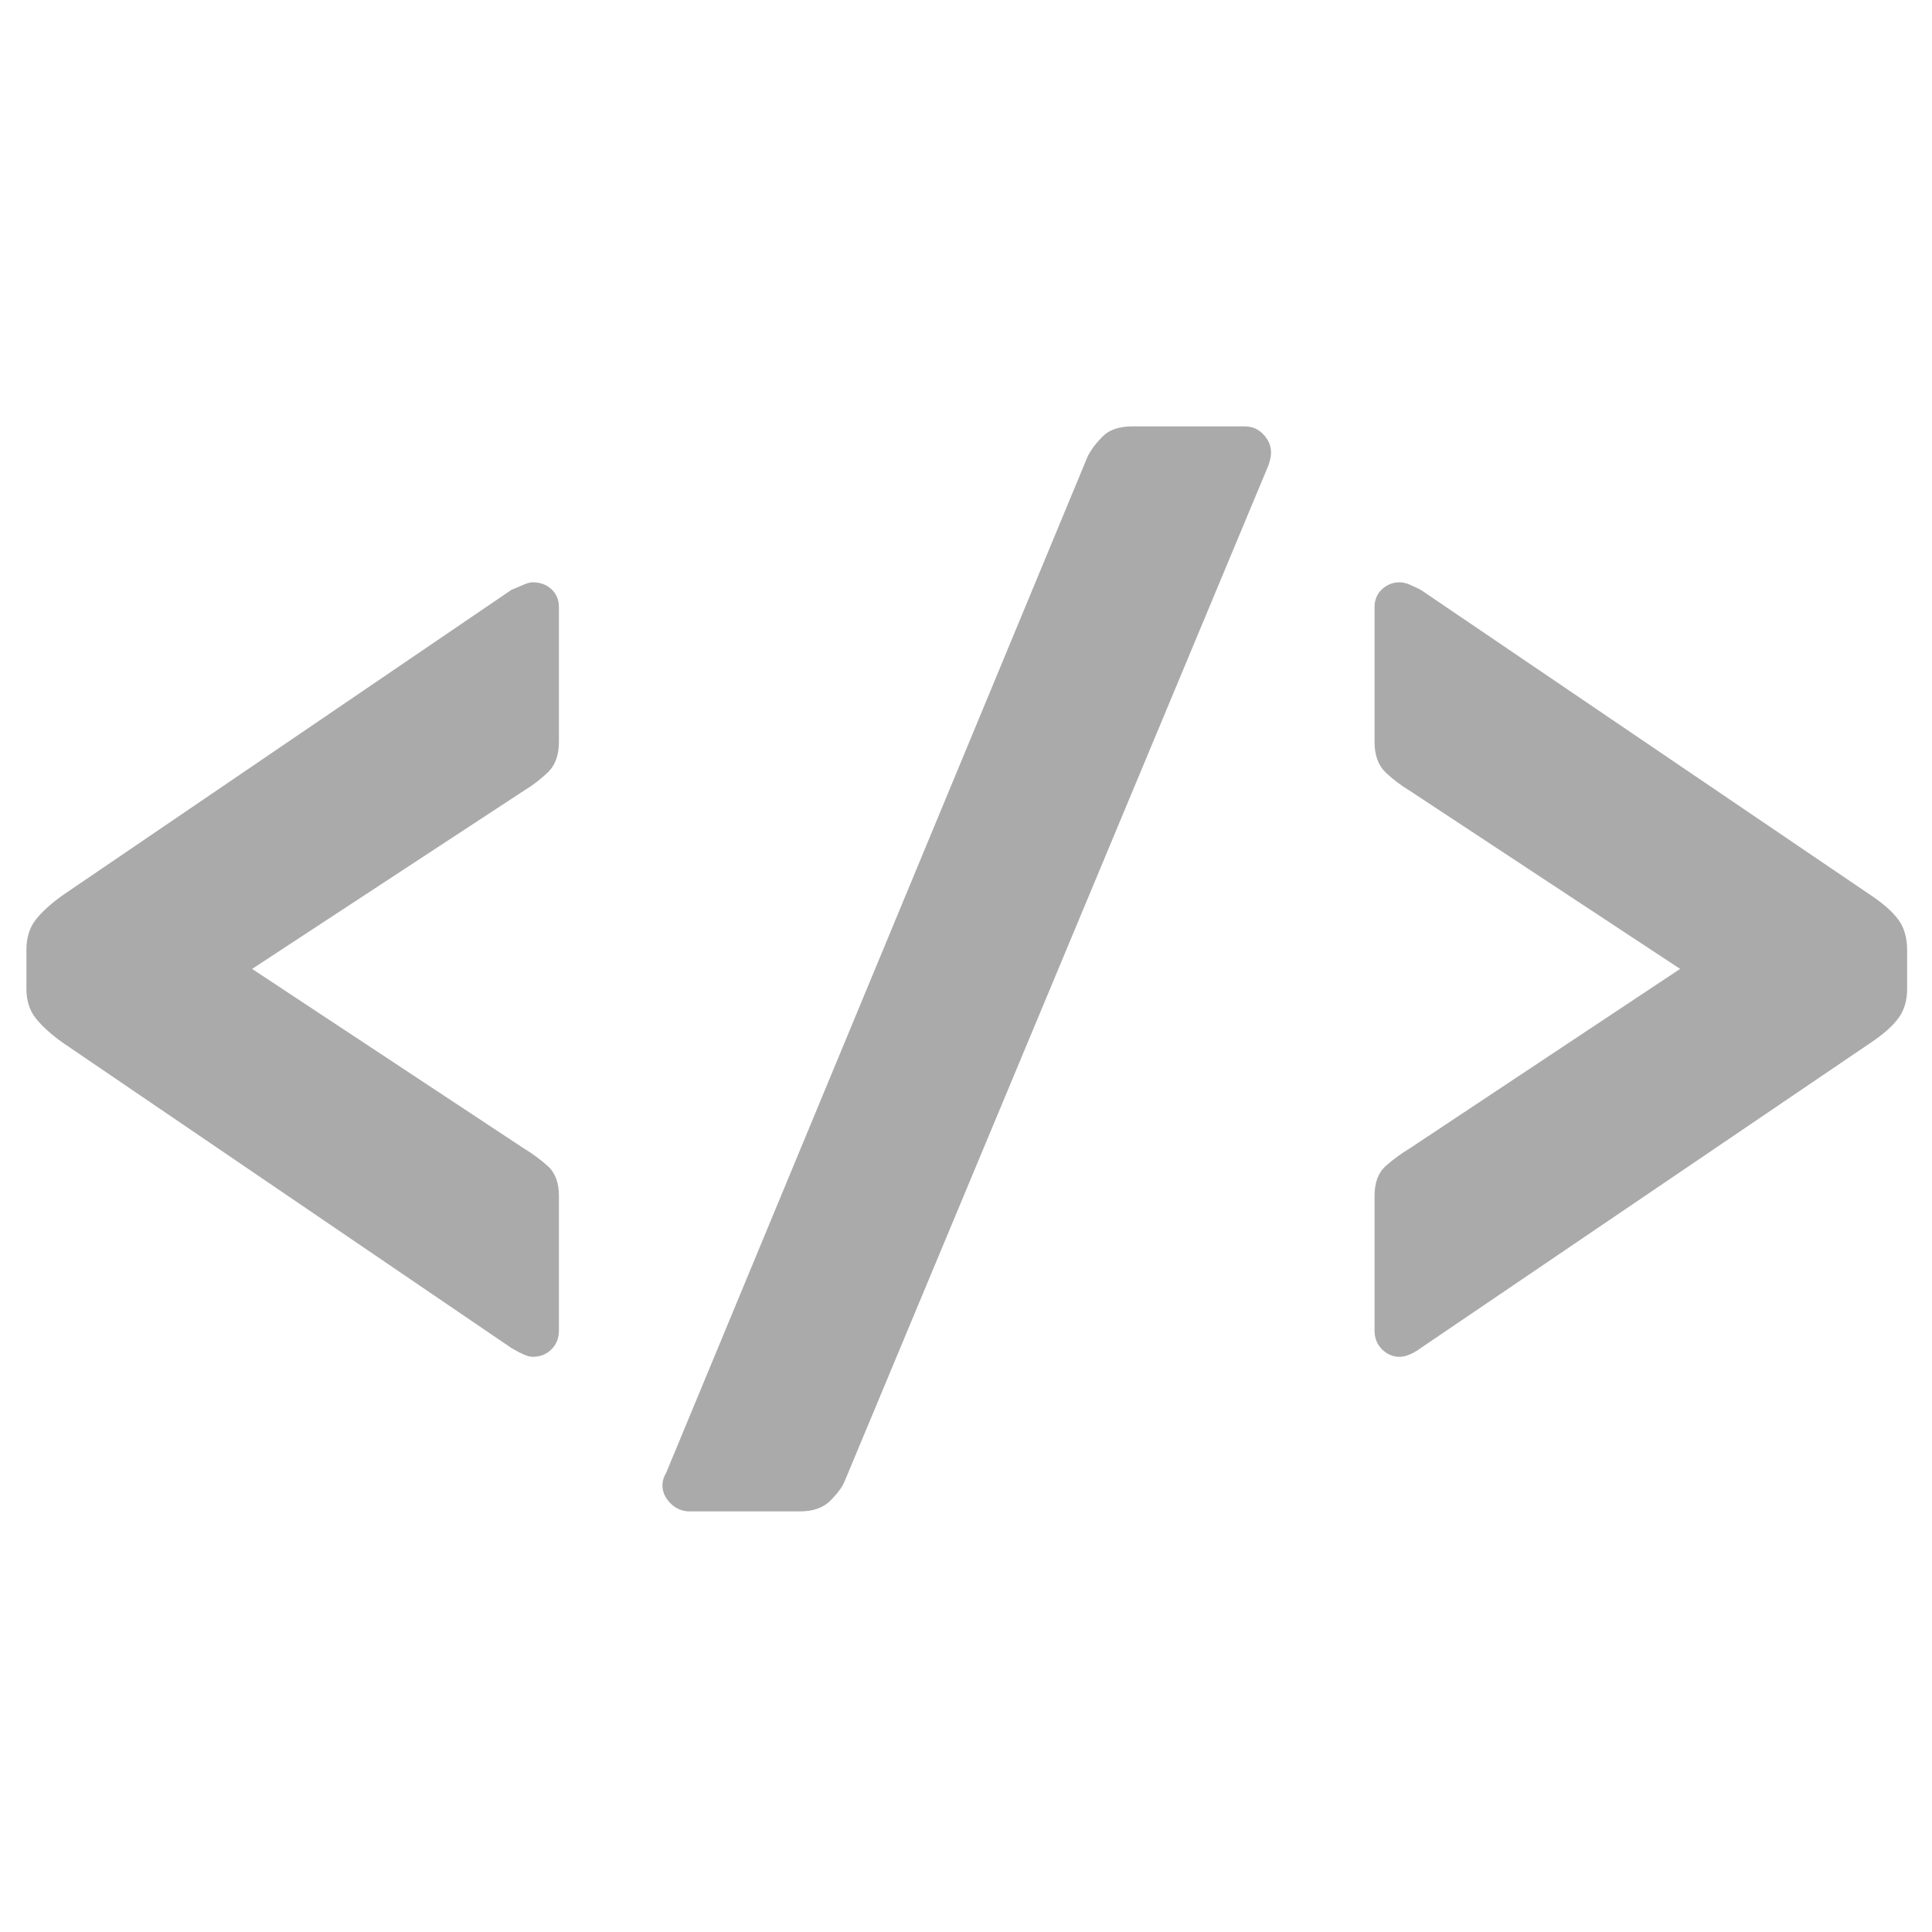
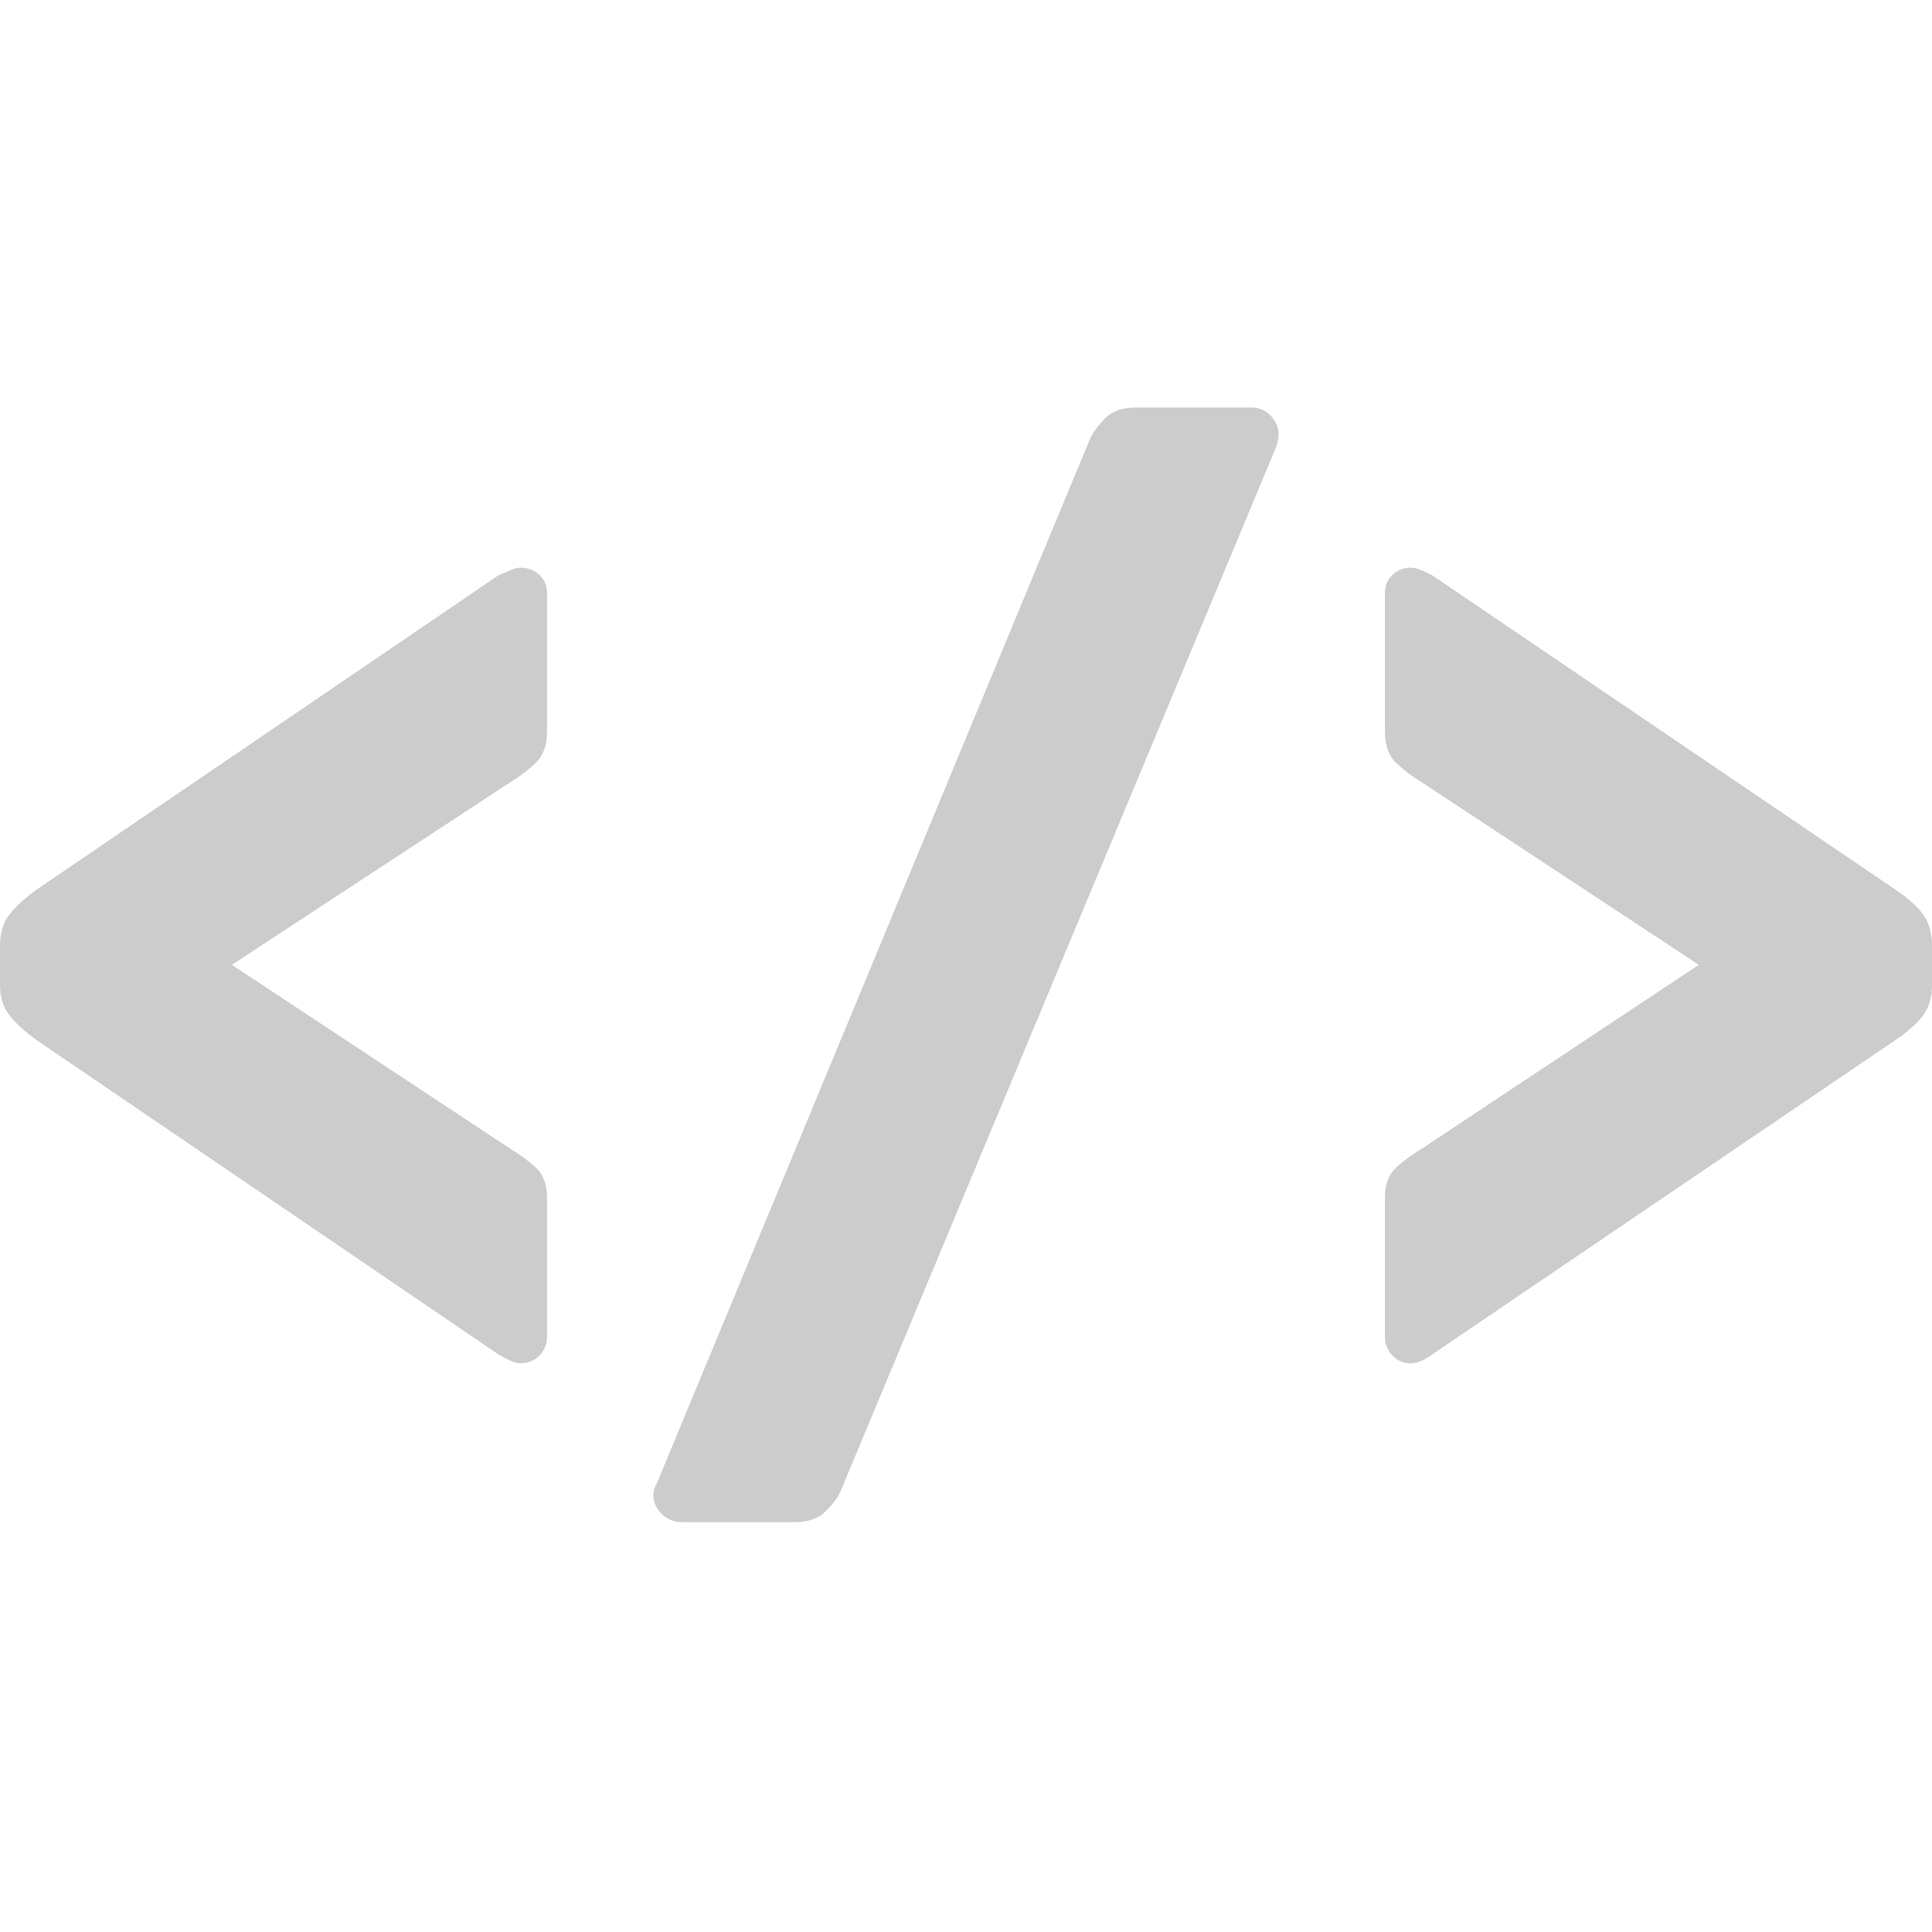
<svg xmlns="http://www.w3.org/2000/svg" viewBox="0 0 512 512">
-   <path d="m141.18 359.57c-0.66 0-1.49-0.22-2.49-0.66-0.99-0.44-2.03-0.99-3.13-1.65l-118.98-80.97c-3.09-2.21-5.46-4.36-7.11-6.45-1.65-2.1-2.47-4.69-2.47-7.78v-10.23c0-3.31 0.82-6.01 2.47-8.1s4.02-4.25 7.11-6.46l118.98-80.97c1.1-0.44 2.14-0.88 3.13-1.32 1-0.44 1.83-0.66 2.49-0.66 1.99 0 3.64 0.61 4.96 1.83 1.32 1.21 1.98 2.8 1.98 4.78v35.7c0 3.53-1 6.23-2.98 8.11-1.98 1.87-4.07 3.46-6.27 4.78l-72.06 47.25 72.06 47.6c2.2 1.32 4.29 2.86 6.27 4.63 1.98 1.76 2.98 4.4 2.98 7.93v35.7c0 1.98-0.66 3.63-1.98 4.96-1.32 1.32-2.97 1.98-4.96 1.98zm41.64 40.97c-1.98 0-3.69-0.71-5.13-2.14-1.42-1.43-2.14-3.03-2.14-4.79 0-1.1 0.33-2.2 0.99-3.3l111.71-269.37c0.89-1.76 2.22-3.53 3.98-5.29 1.75-1.77 4.4-2.65 7.92-2.65h29.75c1.98 0 3.63 0.72 4.95 2.16 1.33 1.43 1.99 3.02 1.99 4.78 0 0.89-0.22 1.99-0.66 3.31l-112.37 269.37c-0.66 1.55-1.93 3.25-3.81 5.12-1.87 1.87-4.56 2.8-8.09 2.8h-29.09zm188.06-40.97c-1.75 0-3.3-0.66-4.63-1.98-1.32-1.33-1.98-2.98-1.98-4.96v-35.7c0-3.53 0.99-6.17 2.97-7.93 1.99-1.77 4.09-3.31 6.3-4.63l71.71-47.6-71.71-47.25c-2.21-1.32-4.31-2.91-6.3-4.78-1.98-1.88-2.97-4.58-2.97-8.11v-35.7c0-1.98 0.66-3.57 1.98-4.78 1.33-1.22 2.88-1.83 4.63-1.83 0.88 0 1.82 0.22 2.81 0.66 1 0.44 1.93 0.88 2.81 1.32l119.32 80.97c3.3 2.21 5.73 4.37 7.27 6.46s2.32 4.79 2.32 8.1v10.23c0 3.09-0.78 5.68-2.32 7.78-1.54 2.09-3.97 4.24-7.27 6.45l-119.32 80.97c-0.88 0.66-1.81 1.21-2.81 1.65-0.99 0.44-1.93 0.66-2.81 0.66z" fill="#aaaaaa" />
+   <path d="m137.84 361.29c-0.678 0-1.531-0.226-2.558-0.678-1.017-0.452-2.086-1.017-3.216-1.695l-122.22-83.178c-3.174-2.27-5.609-4.479-7.304-6.625-1.695-2.158-2.537-4.818-2.537-7.993v-10.509c0-3.4 0.842-6.173 2.537-8.32 1.695-2.147 4.13-4.366 7.304-6.637l122.22-83.177c1.13-0.452 2.199-0.904 3.216-1.356 1.027-0.452 1.88-0.678 2.558-0.678 2.044 0 3.739 0.626 5.095 1.88 1.356 1.243 2.034 2.876 2.034 4.91v36.673c0 3.627-1.027 6.4-3.061 8.331-2.034 1.921-4.181 3.555-6.441 4.911l-74.025 48.538 74.025 48.898c2.26 1.356 4.407 2.938 6.441 4.756 2.034 1.808 3.061 4.52 3.061 8.146v36.674c0 2.034-0.678 3.729-2.034 5.095-1.356 1.356-3.051 2.034-5.095 2.034zm42.775 42.087c-2.034 0-3.791-0.729-5.27-2.198-1.459-1.469-2.198-3.113-2.198-4.921 0-1.13 0.339-2.26 1.017-3.39l114.76-276.71c0.914-1.808 2.28-3.627 4.088-5.435 1.798-1.818 4.52-2.722 8.136-2.722h30.561c2.034 0 3.729 0.74 5.085 2.219 1.367 1.469 2.045 3.102 2.045 4.91 0 0.915-0.226 2.044-0.678 3.4l-115.43 276.72c-0.678 1.593-1.983 3.339-3.914 5.26-1.921 1.921-4.685 2.876-8.311 2.876h-29.883zm193.19-42.087c-1.798 0-3.39-0.678-4.756-2.034-1.356-1.366-2.034-3.061-2.034-5.095v-36.674c0-3.626 1.017-6.338 3.051-8.146 2.044-1.818 4.201-3.4 6.471-4.756l73.666-48.898-73.666-48.538c-2.27-1.356-4.427-2.99-6.471-4.911-2.034-1.931-3.051-4.704-3.051-8.331v-36.673c0-2.034 0.678-3.667 2.034-4.91 1.366-1.254 2.958-1.88 4.756-1.88 0.904 0 1.869 0.226 2.886 0.678 1.028 0.452 1.983 0.904 2.887 1.356l122.57 83.177c3.39 2.271 5.886 4.49 7.468 6.637s2.383 4.92 2.383 8.32v10.509c0 3.175-0.801 5.835-2.383 7.993-1.582 2.146-4.078 4.355-7.468 6.625l-122.57 83.178c-0.904 0.678-1.859 1.243-2.887 1.695-1.017 0.452-1.982 0.678-2.886 0.678z" fill="#cccccc" />
</svg>
